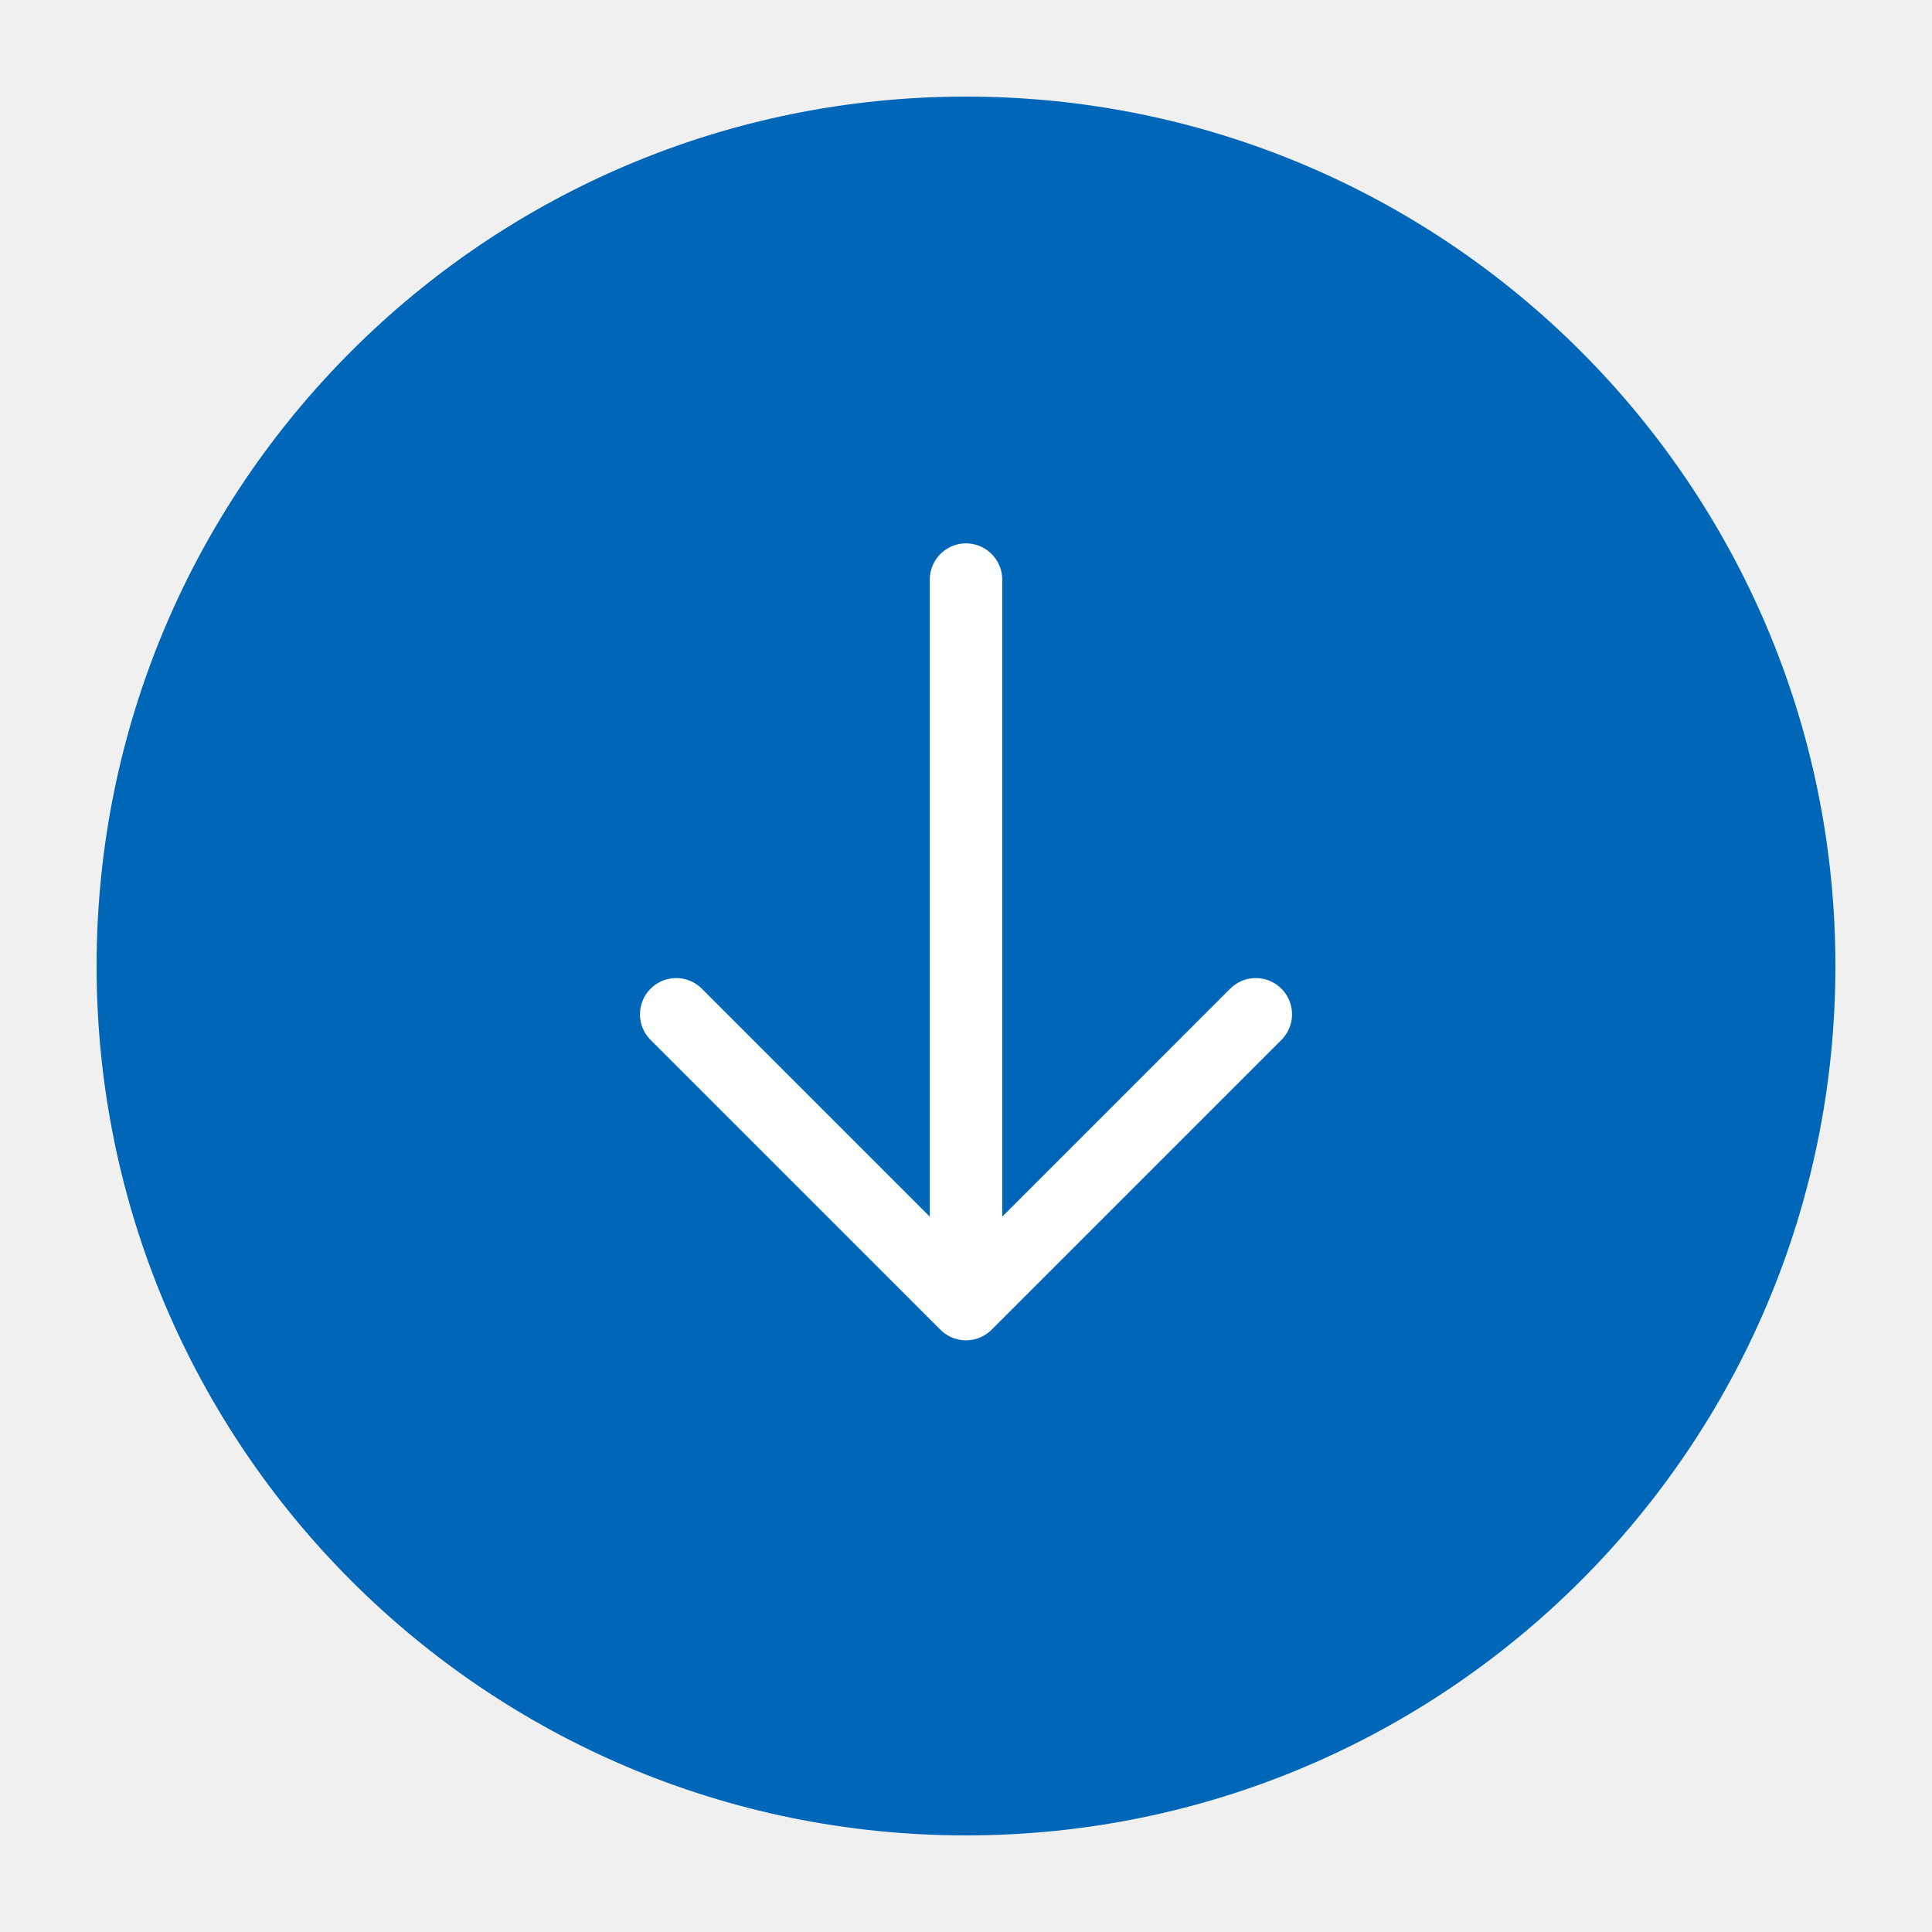
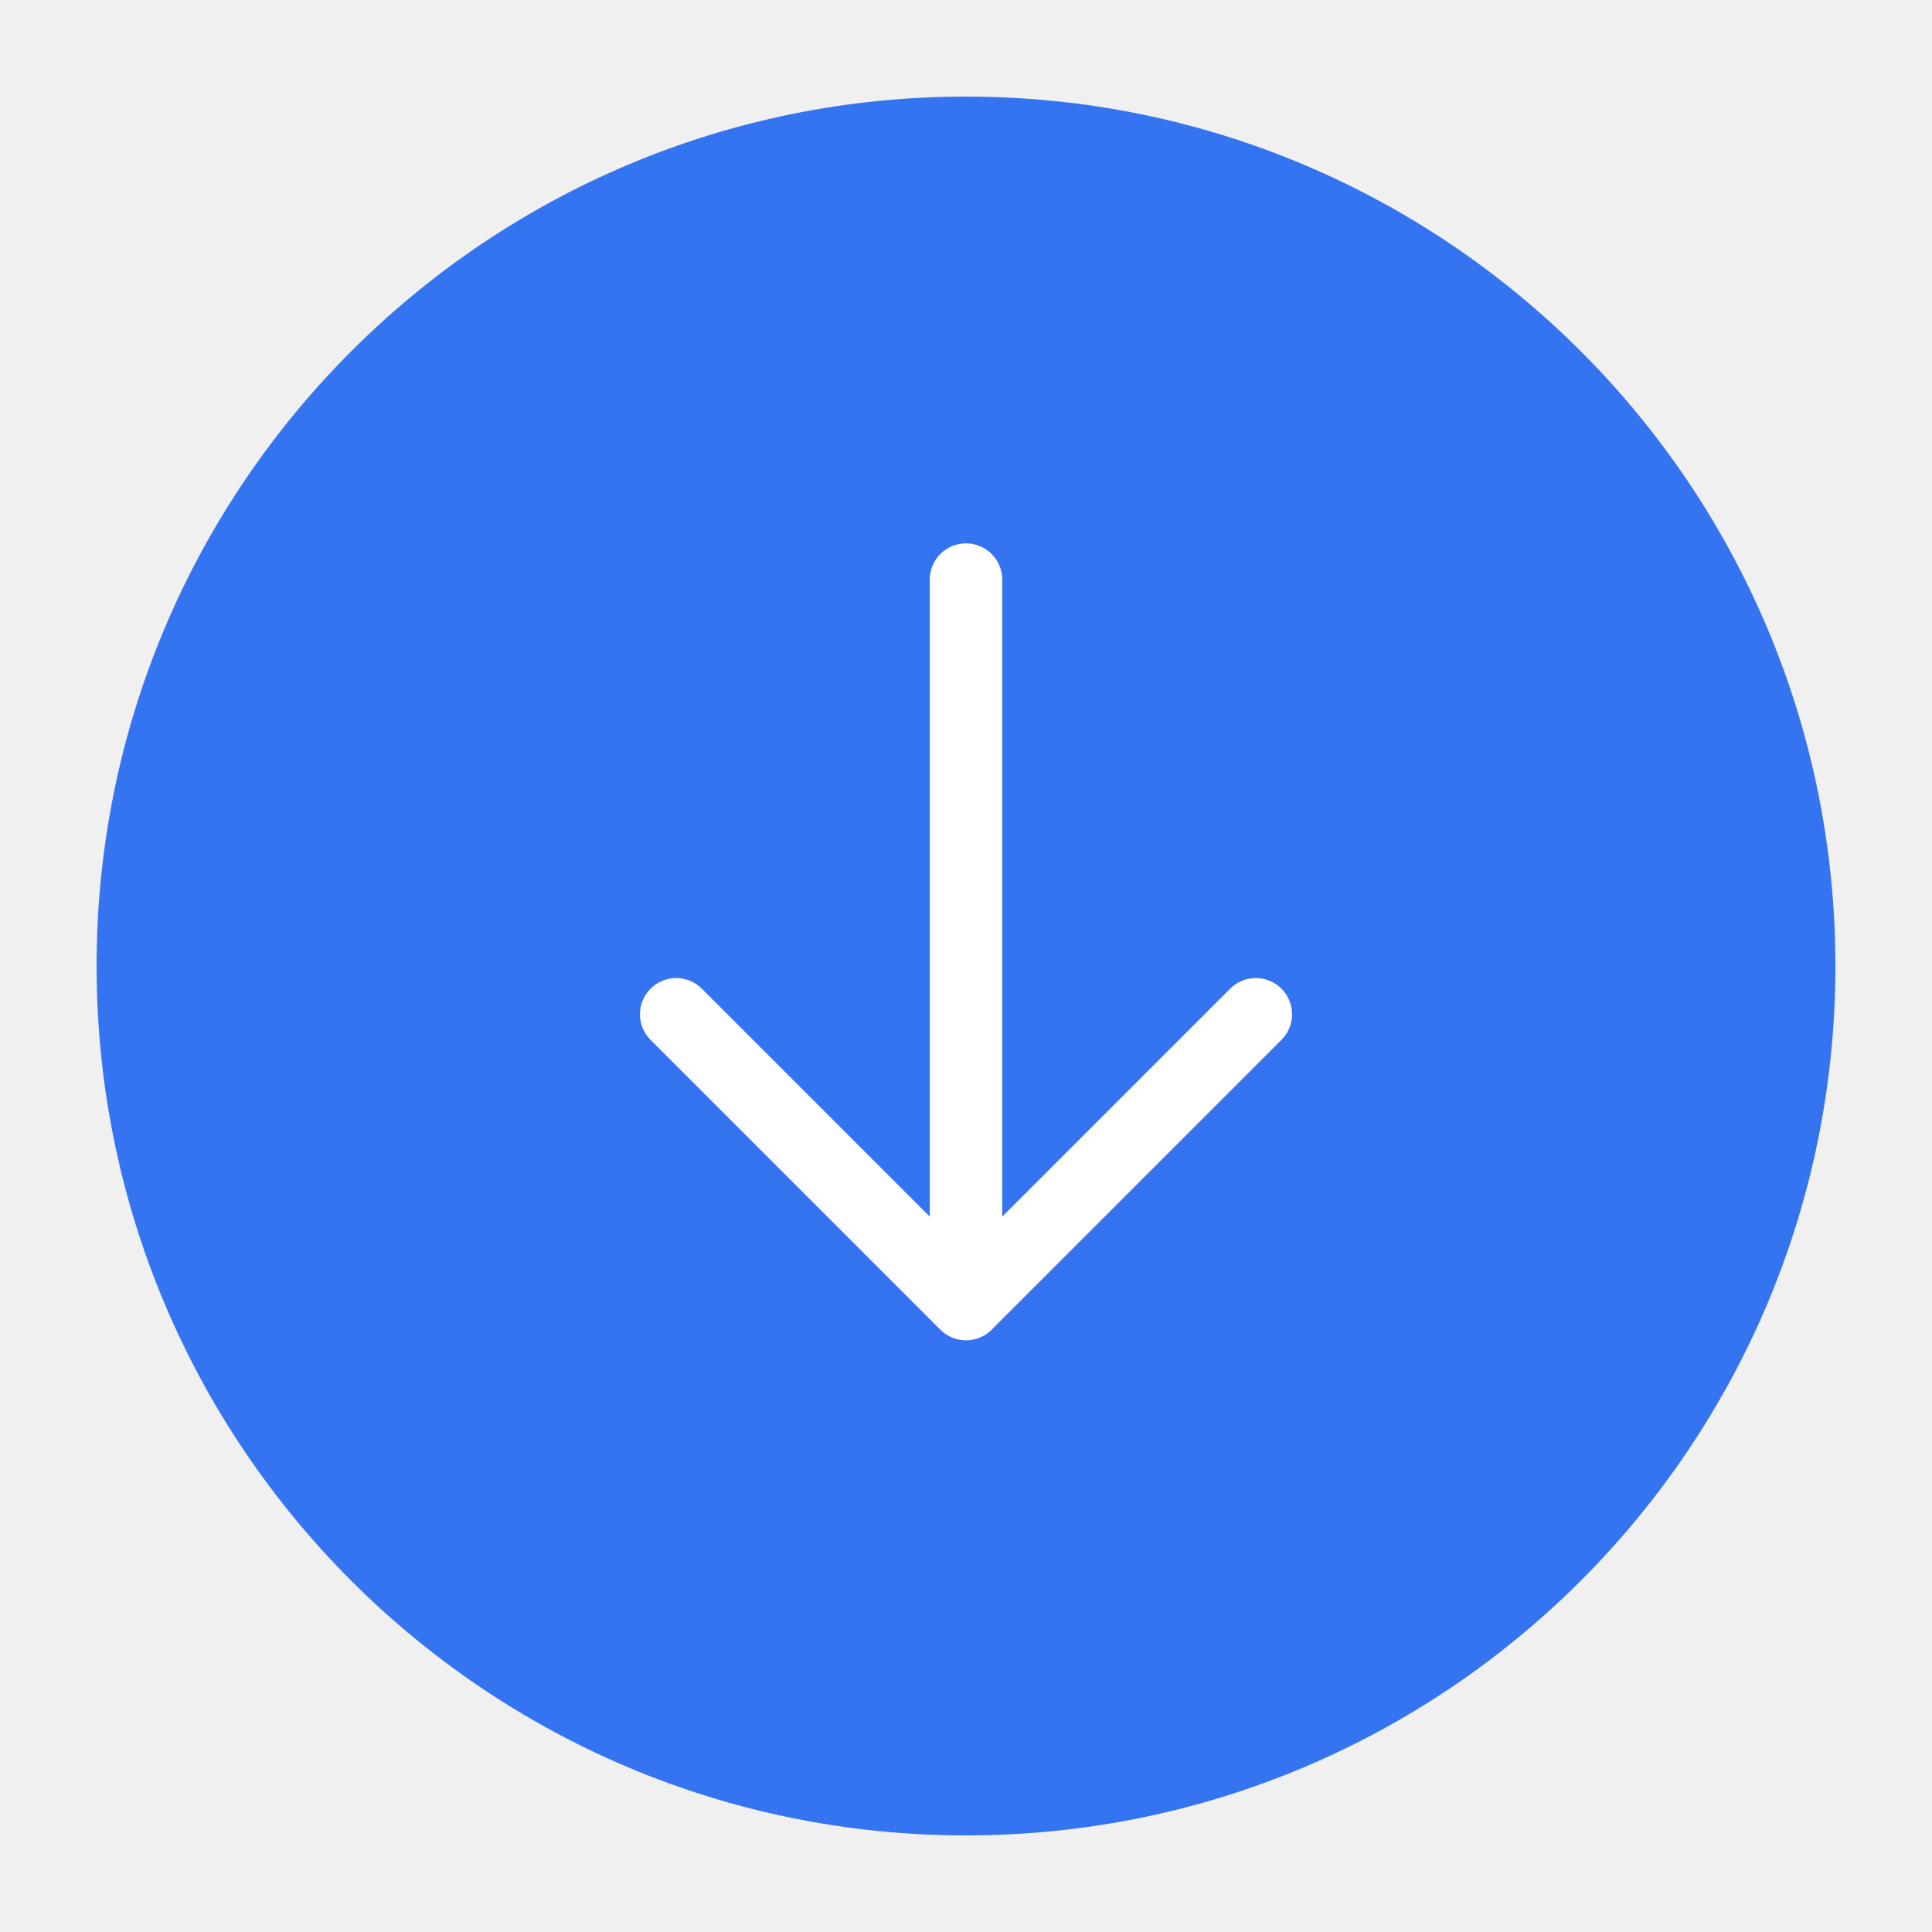
<svg xmlns="http://www.w3.org/2000/svg" width="40" height="40" viewBox="0 0 40 40" fill="none">
-   <circle id="ScrollButton.Background" cx="20" cy="20" r="18" fill="#0066B8" />
+   <circle id="ScrollButton.Background" cx="20" cy="20" r="18" fill="#3574F0" />
  <path id="ScrollButton.Foreground" d="M20 12V27M20 27L14 21M20 27L26 21" stroke="#FFFFFF" stroke-width="1.5" stroke-linecap="round" stroke-linejoin="round" />
</svg>
